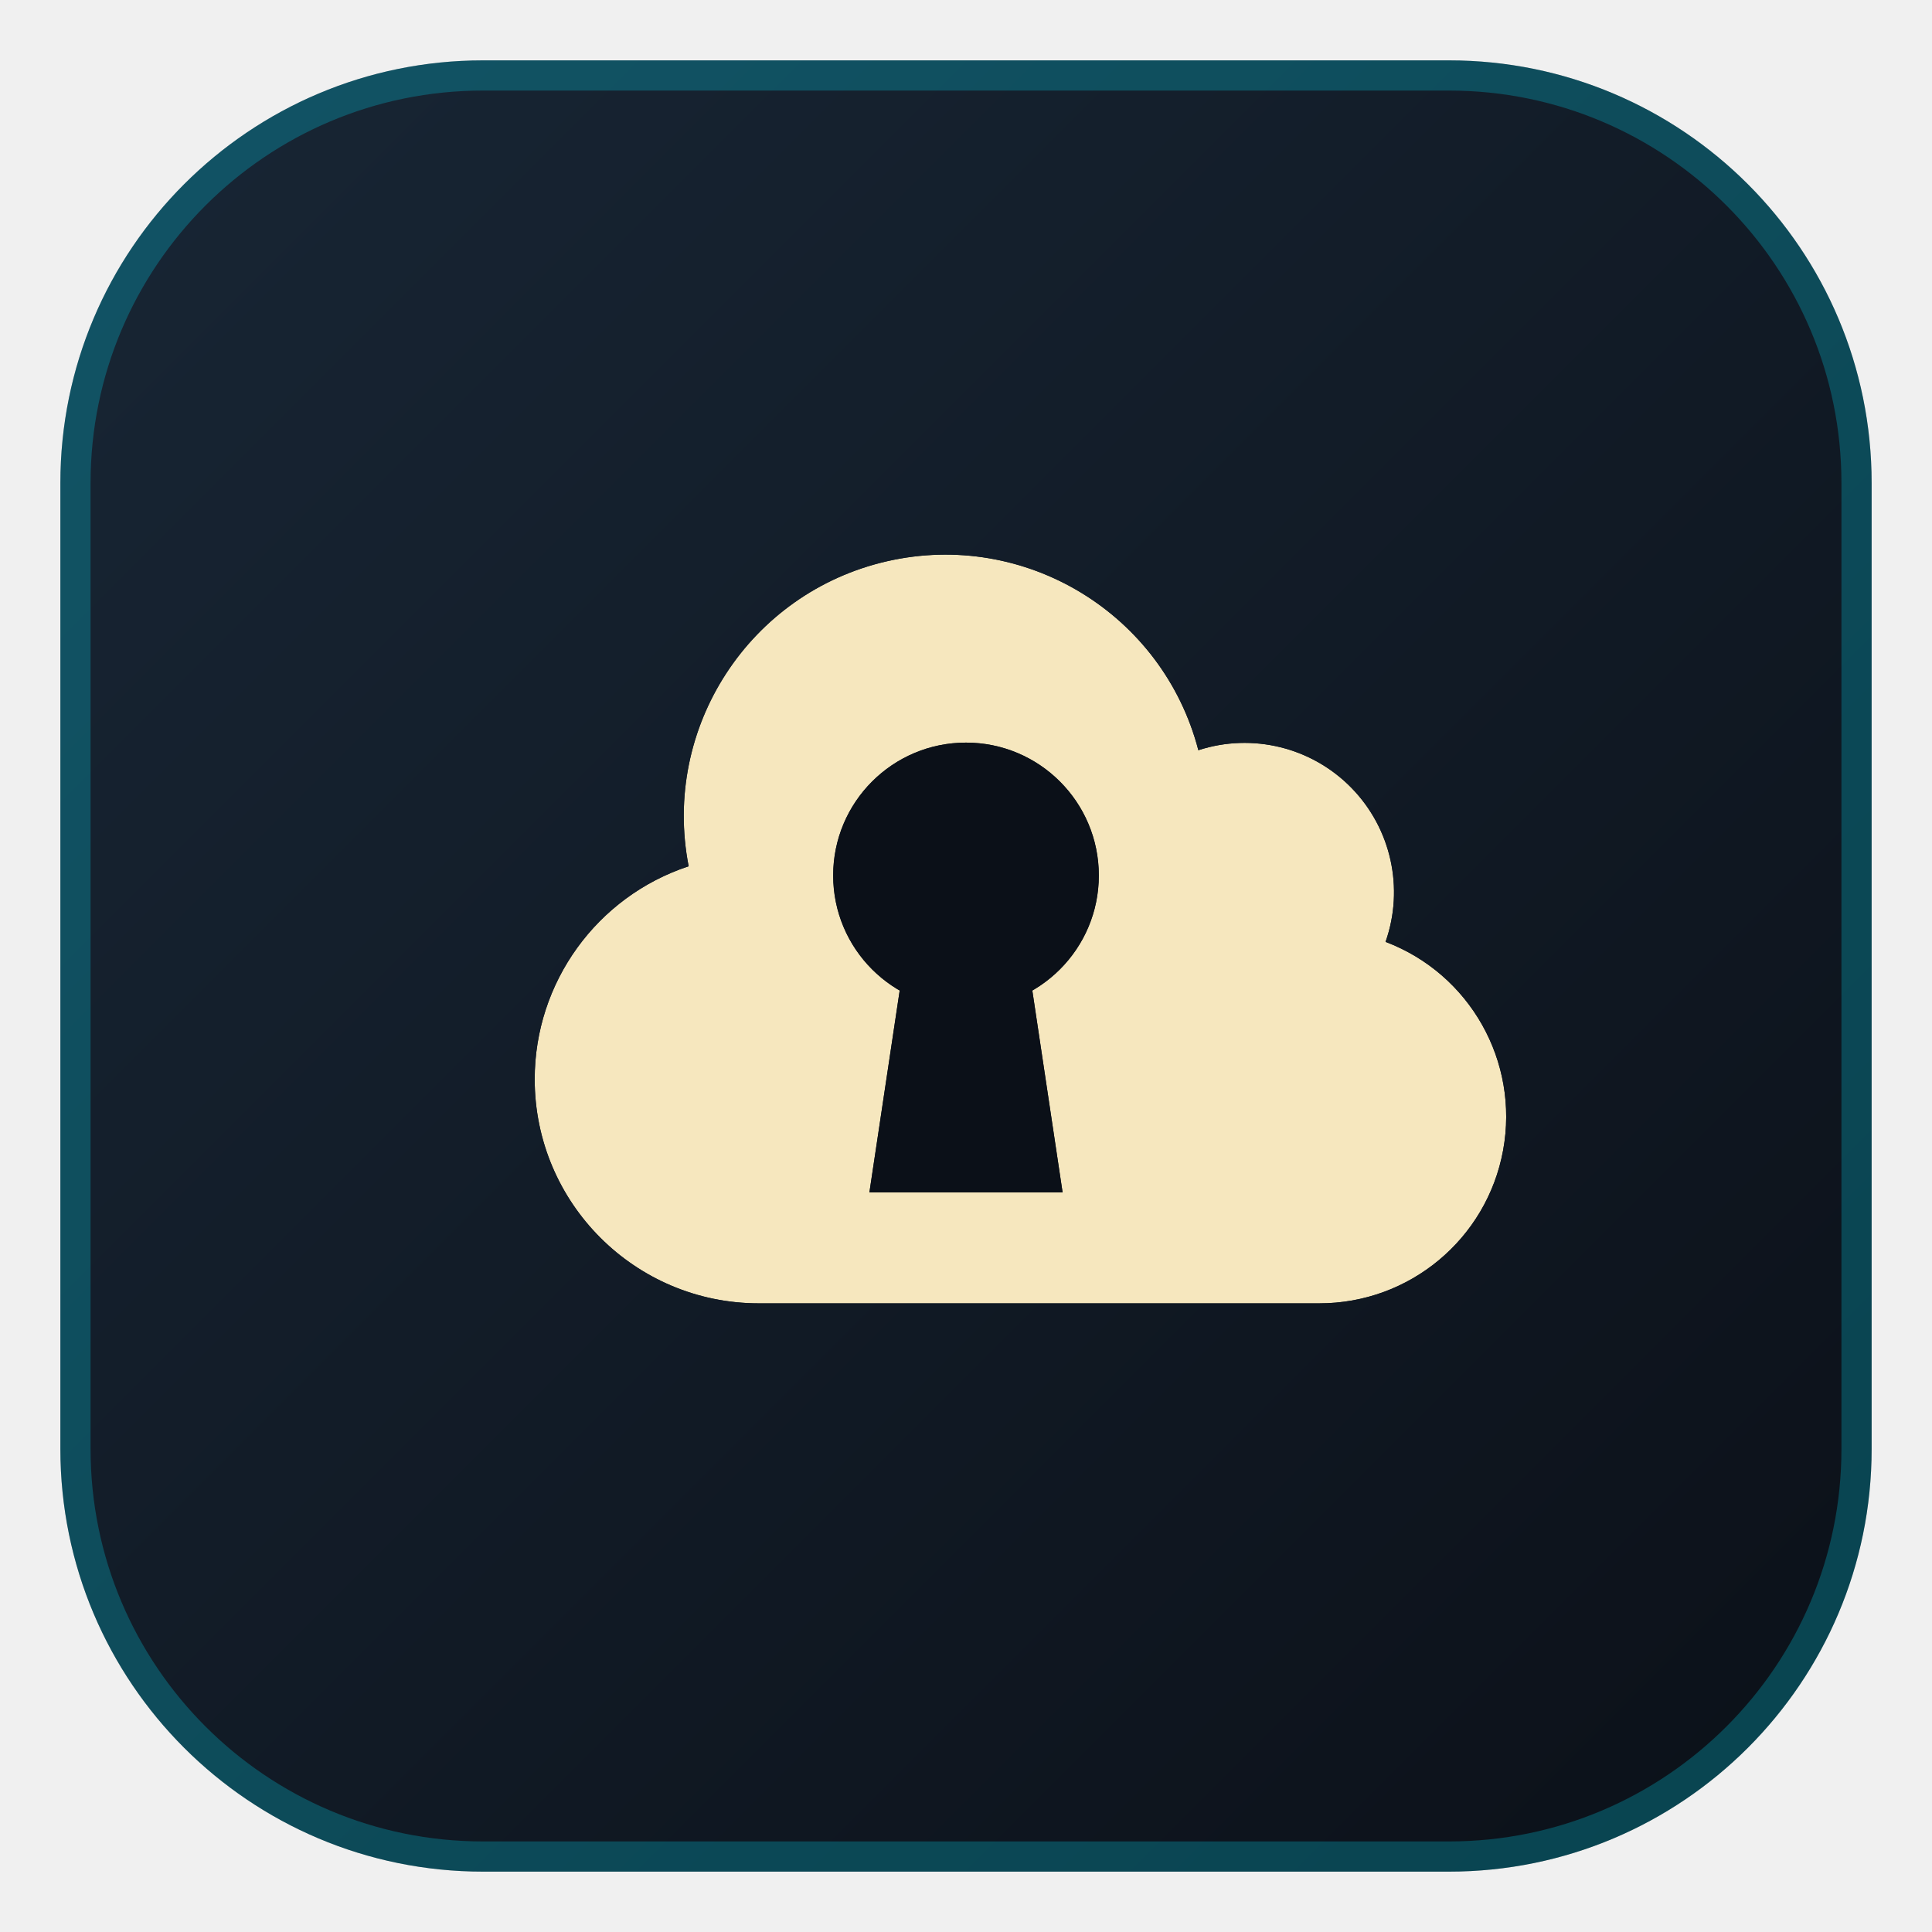
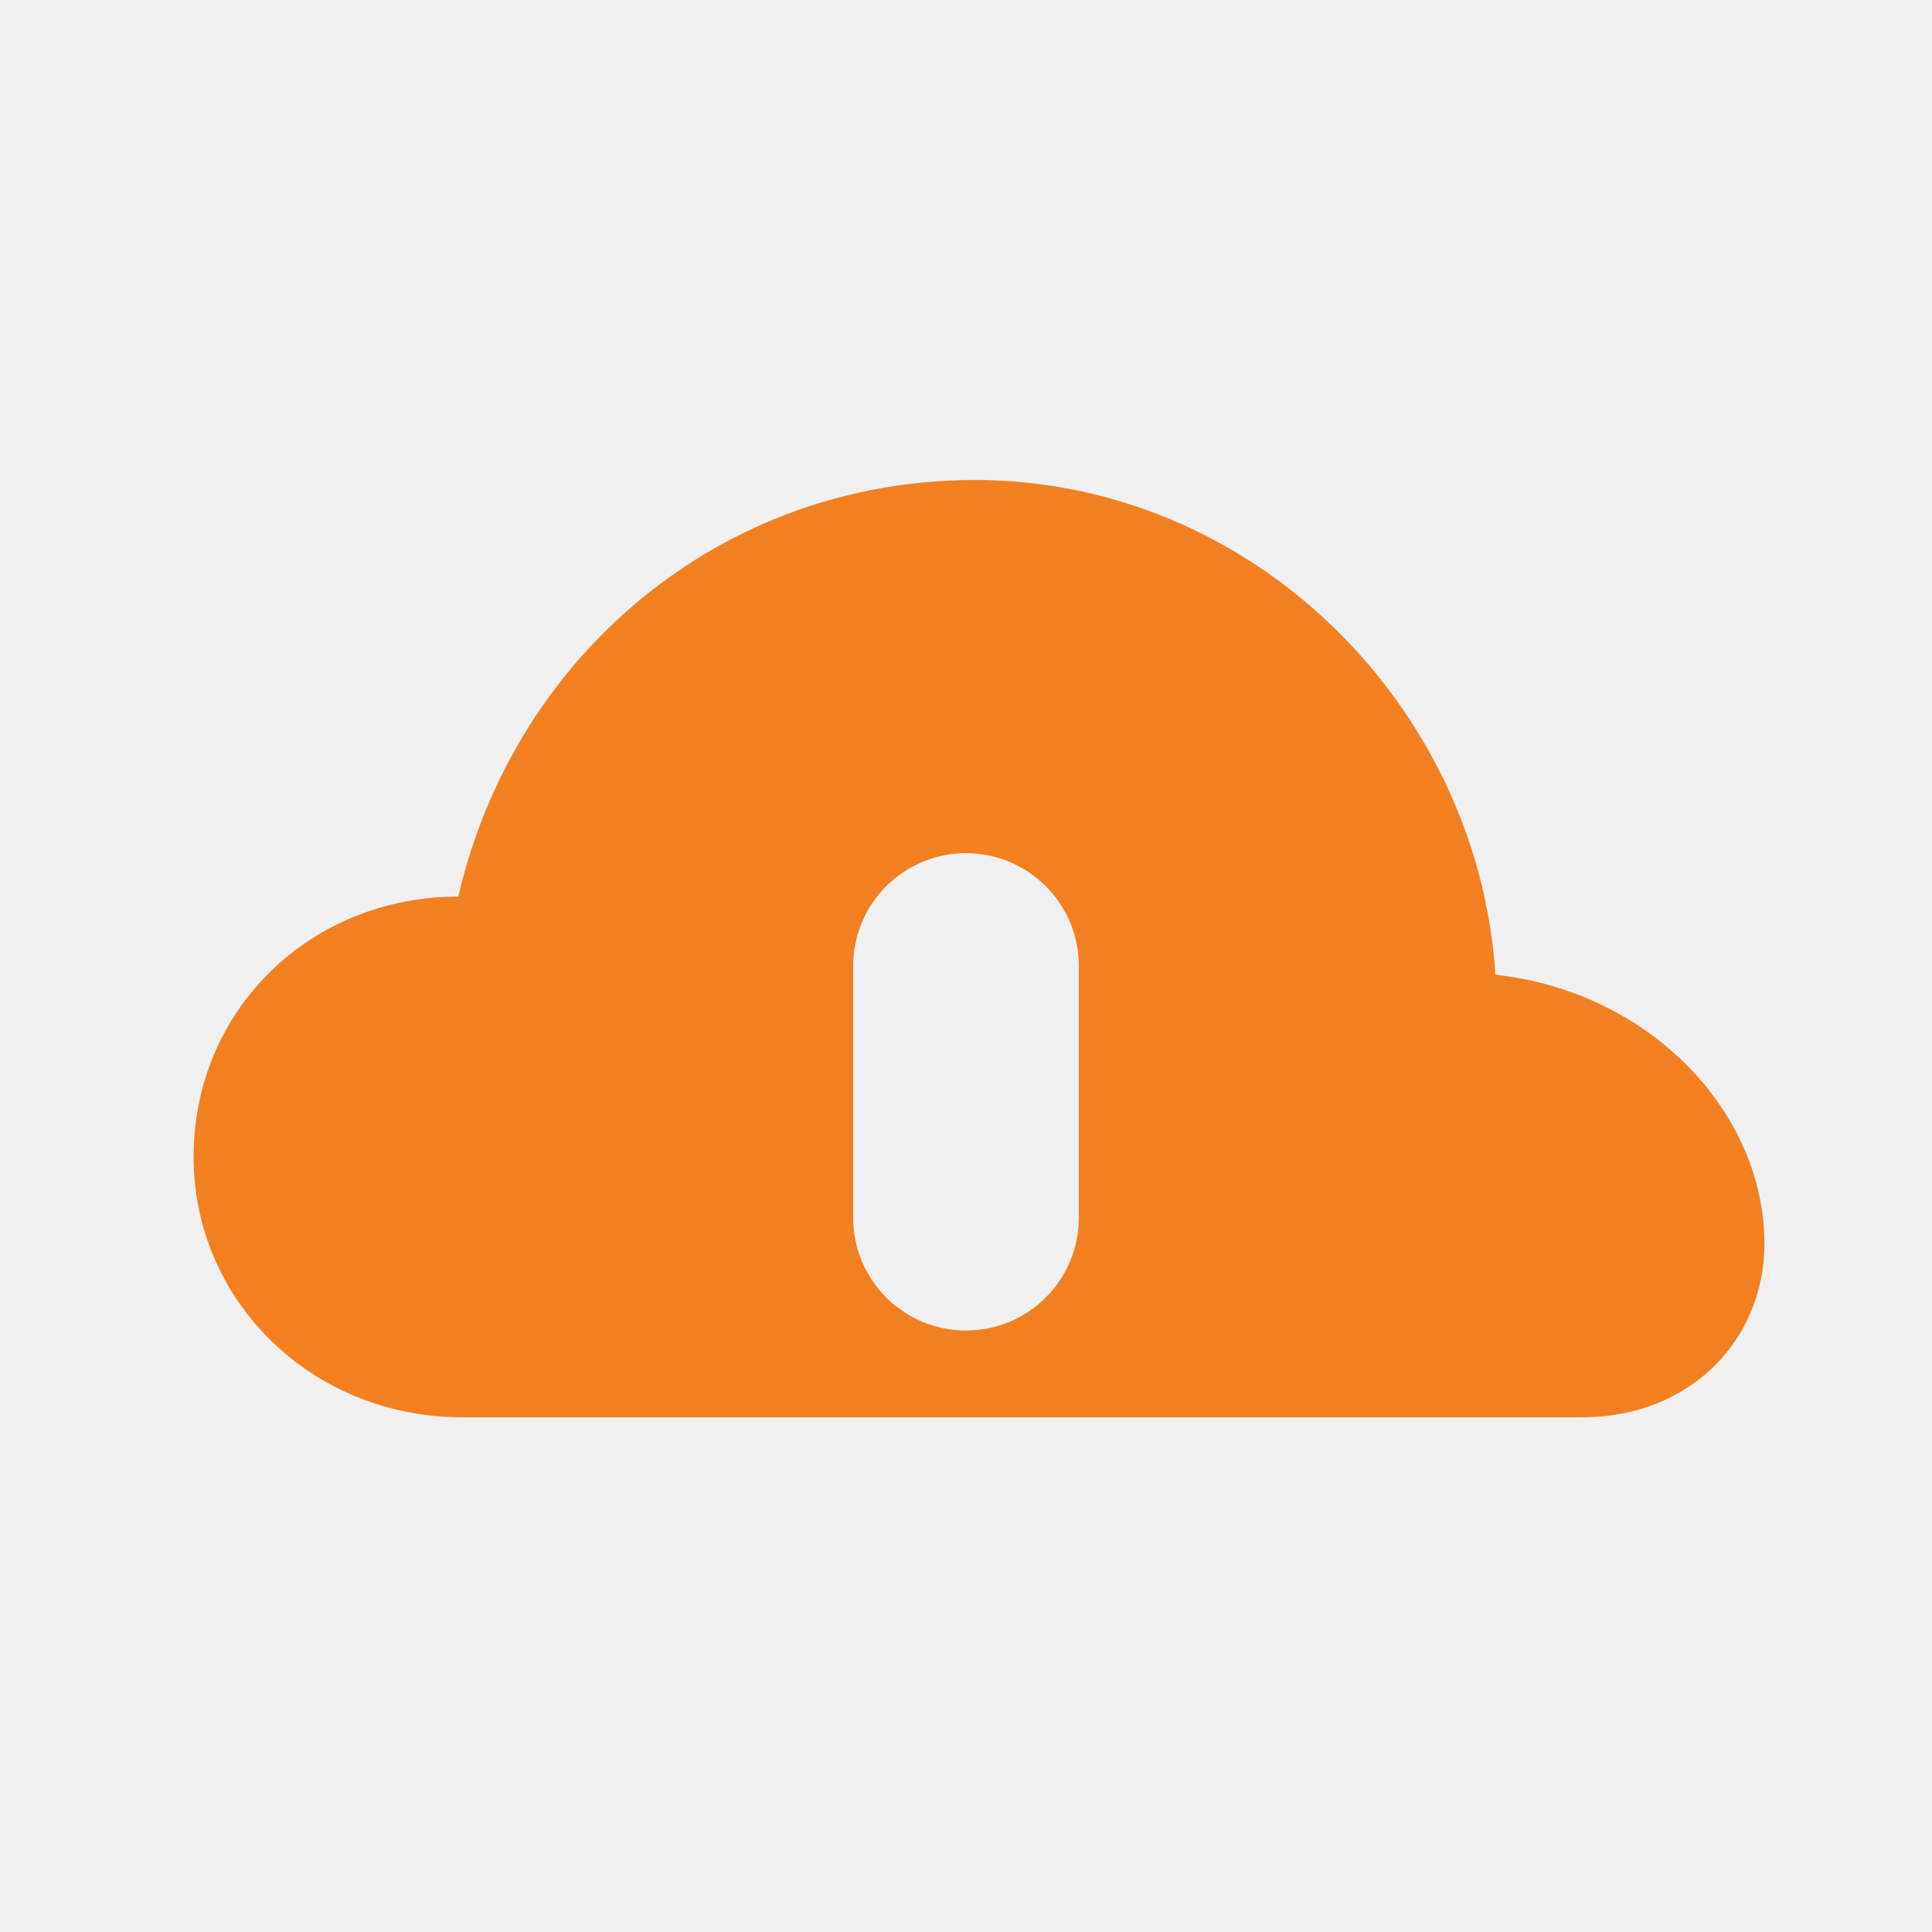
<svg xmlns="http://www.w3.org/2000/svg" width="64" height="64" viewBox="0 0 64 64" aria-label="CloudVault">
-   <defs>
-     <linearGradient id="t" x1="0" y1="0" x2="1" y2="1">
-       <stop offset="0" stop-color="#182635" />
-       <stop offset="1" stop-color="#0B1018" />
-     </linearGradient>
-     <mask id="cut">
-       <path d="M2.25 15a4.5 4.5 0 0 0 4.5 4.5H18a3.75 3.75 0 0 0 1.332-7.257 3 3 0 0 0-3.758-3.848 5.25 5.25 0 0 0-10.233 2.33A4.502 4.502 0 0 0 2.25 15z" transform="translate(14 11) scale(1.65)" fill="#fff" />
-       <circle cx="32" cy="29" r="4.4" fill="#000" />
-       <path d="M30 31.5h4l1.2 8h-6.4z" fill="#000" />
-     </mask>
-   </defs>
-   <rect x="2" y="2" width="60" height="60" rx="14" fill="url(#t)" />
-   <rect x="2.5" y="2.5" width="59" height="59" rx="13.5" fill="none" stroke="#00E5FF" stroke-opacity="0.24" stroke-width="1" />
-   <g mask="url(#cut)">
-     <path d="M2.25 15a4.5 4.5 0 0 0 4.5 4.5H18a3.75 3.75 0 0 0 1.332-7.257 3 3 0 0 0-3.758-3.848 5.25 5.25 0 0 0-10.233 2.33A4.502 4.502 0 0 0 2.25 15z" transform="translate(14 11) scale(1.65)" fill="#F6E7BE" />
+   <g transform="scale(0.125)">
+     <g transform="translate(-38.4 -38.4) scale(1.15)">
+       <path fill="#F38020" fill-rule="evenodd" d="M140 360C105 360 78 333 78 300C78 266 105 240 139 240C152 184 200 144 258 144C322 144 374 196 378 258C414 262 440 290 440 320C440 342 423 360 398 360ZM230 256A26 26 0 0 1 282 256V314A26 26 0 0 1 230 314Z" />
+     </g>
  </g>
-   <circle cx="32" cy="29" r="4.4" fill="#0B1018" />
-   <path d="M30 31.5h4l1.2 8h-6.4z" fill="#0B1018" />
</svg>
